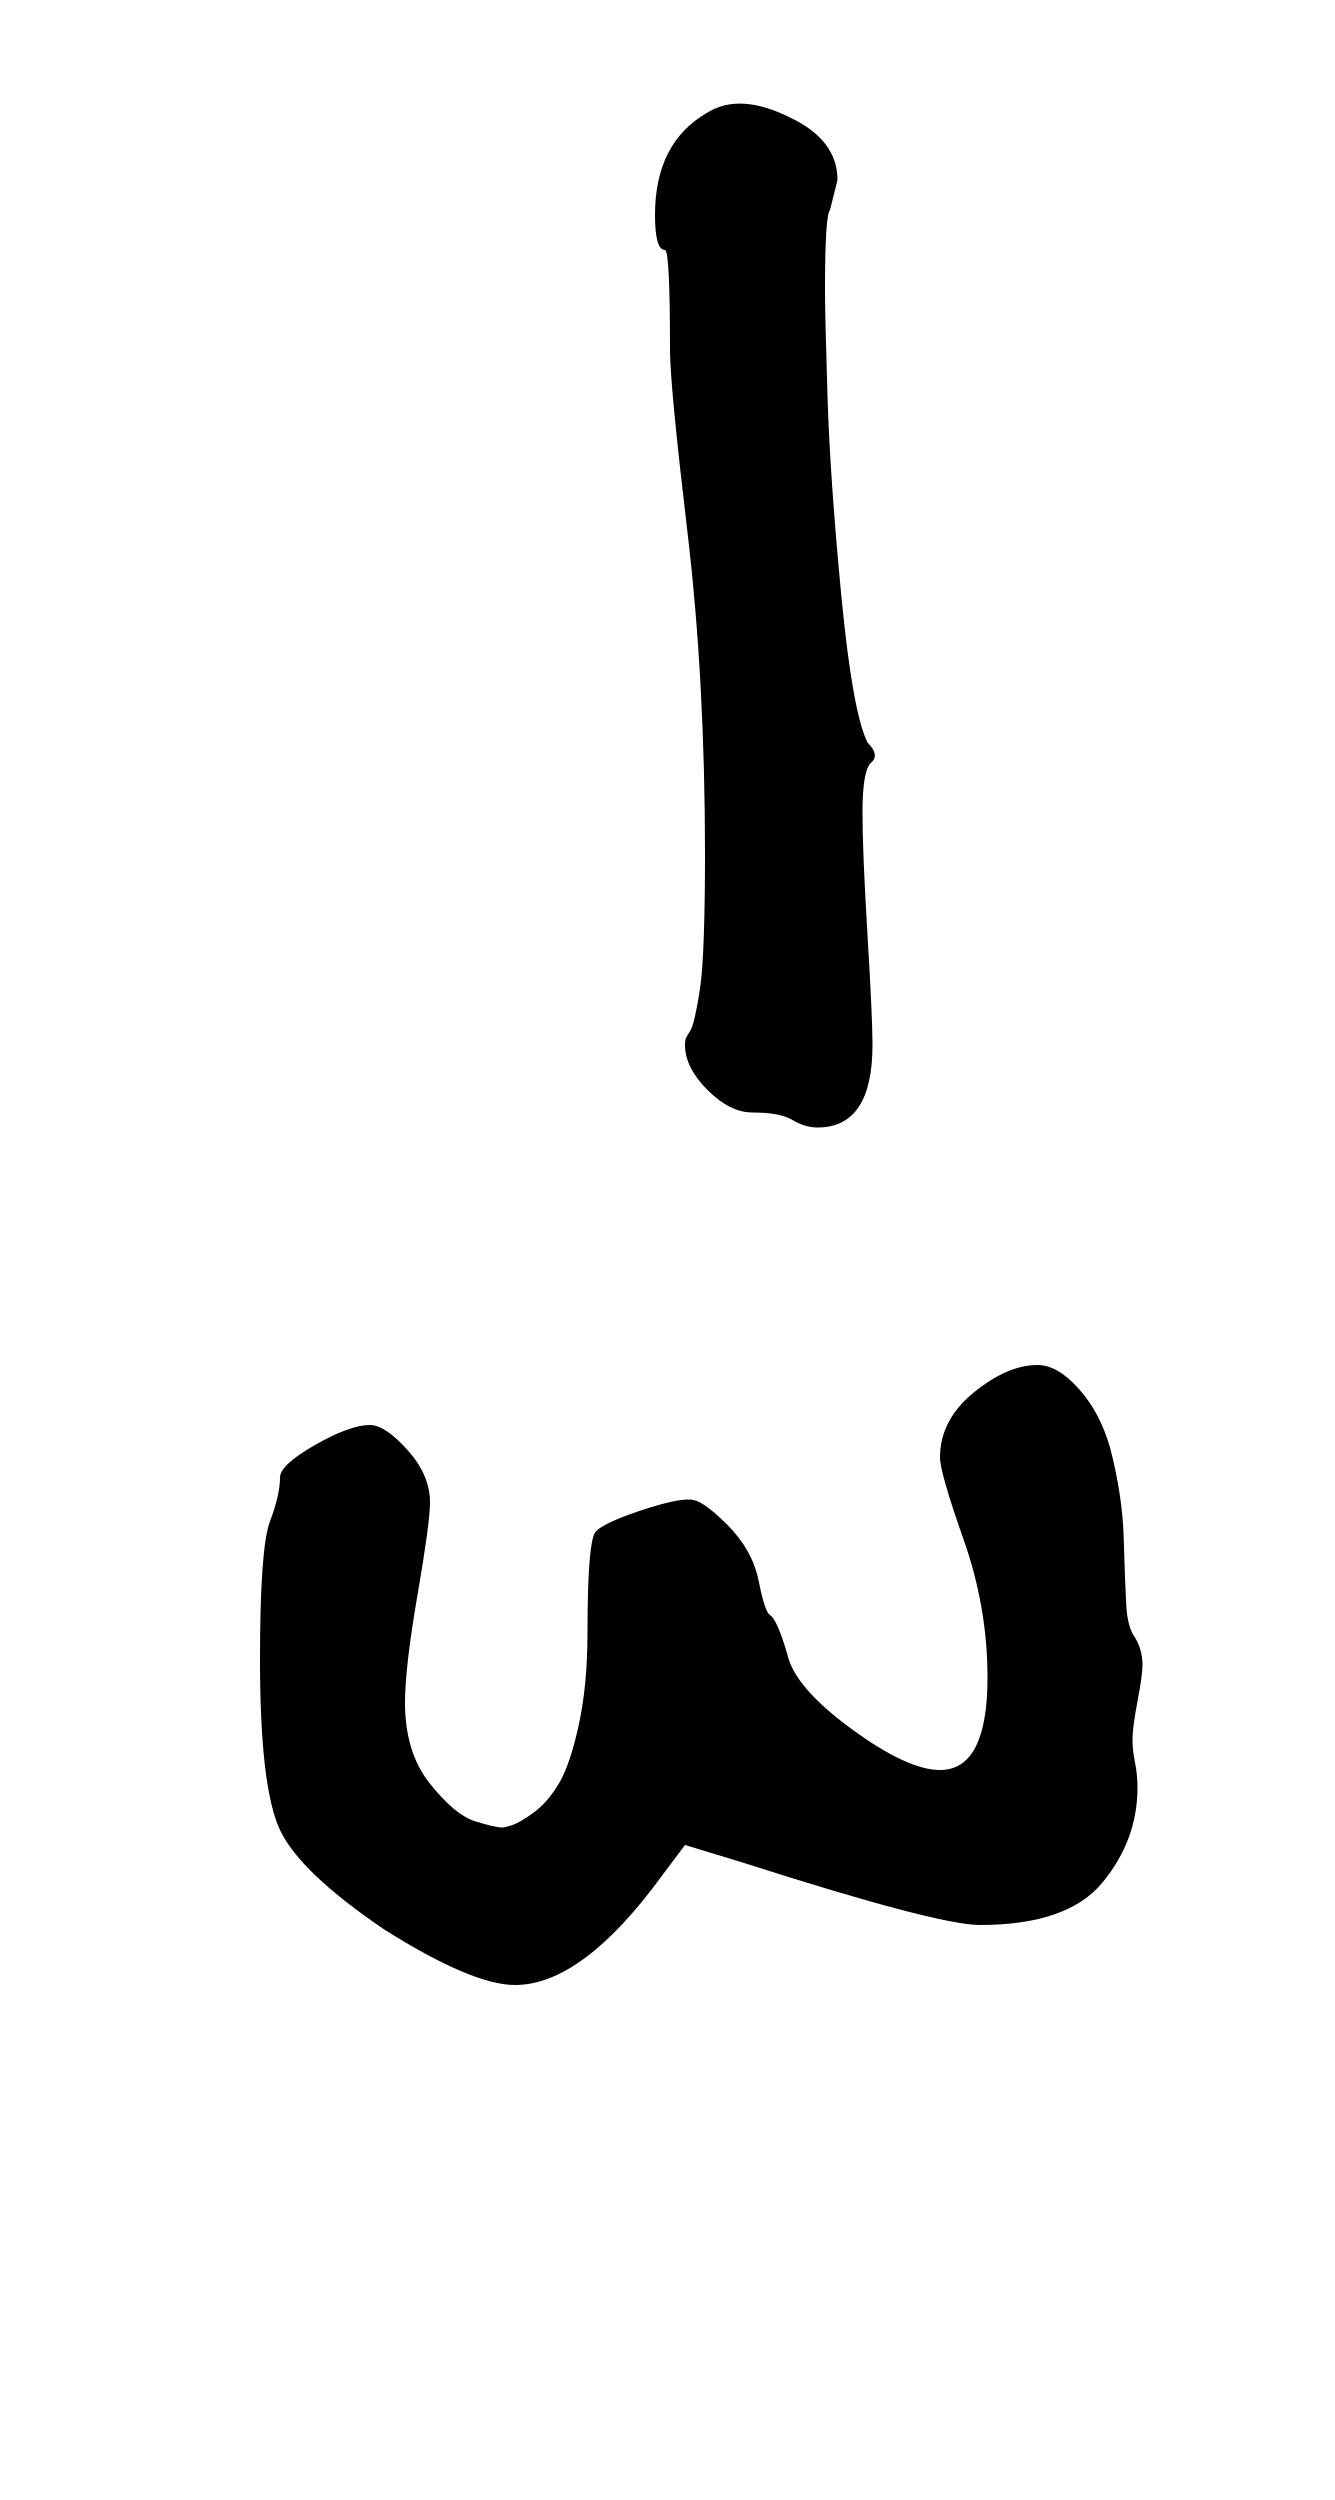
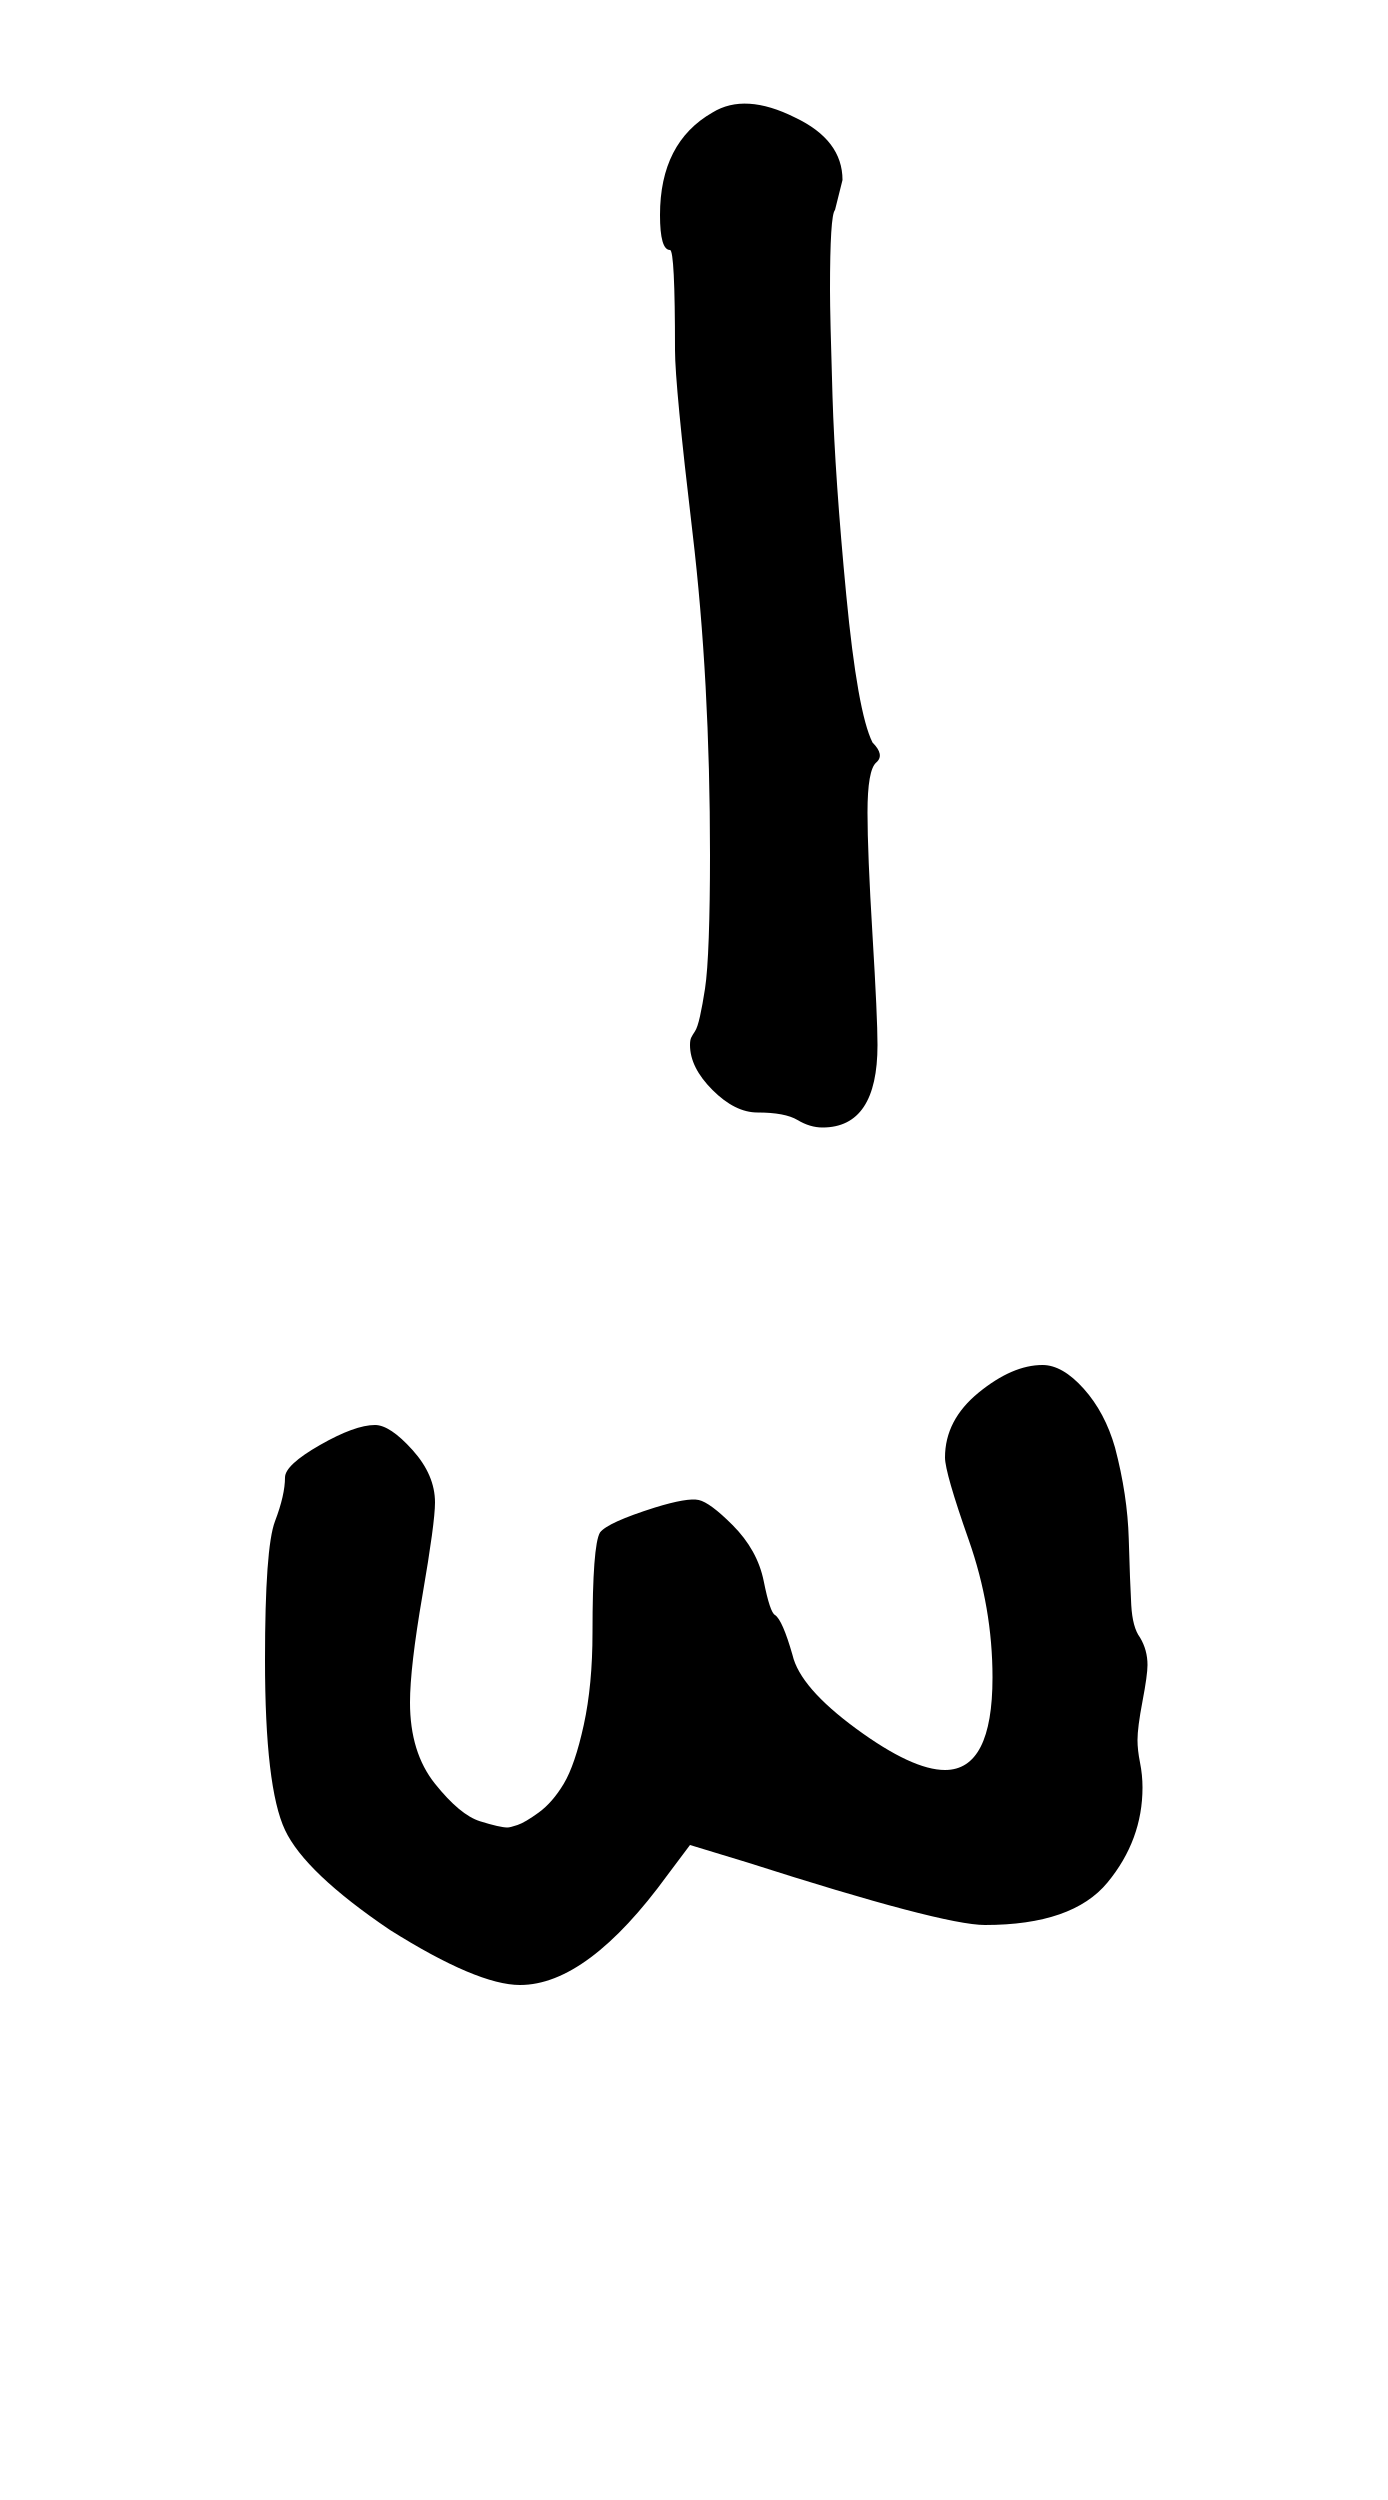
- <svg xmlns="http://www.w3.org/2000/svg" version="1.1" viewBox="-10 0 534 1000">
-   <path fill="currentColor" d="M443 696q0 4 1 9t1 10q0 21 -14 38t-49 17q-17 0 -95 -25l-23 -7l-9 12q-32 44 -59 44q-17 0 -52 -22q-34 -23 -42 -40t-8 -68q0 -45 4 -55.5t4 -17.5q0 -5 14 -13t22 -8q6 0 15 10t9 21q0 8 -5 37t-5 43q0 20 10 32.5t18 15t11 2.5q1 0 4 -1t8.5 -5t10 -11.5t8 -23.5 t3.5 -37q0 -35 3 -40q3 -4 22 -10q13 -4 17.5 -3t13.5 10q10 10 12.5 22.5t4.5 13.5q3 2 7 16q3 13 25.5 29.5t35.5 16.5q19 0 19 -37q0 -28 -9.5 -55t-9.5 -33q0 -15 13.5 -26t25.5 -11q8 0 16.5 9.5t12.5 23.5q5 19 5.5 36.5t1 26.5t3.5 13q3 5 3 11q0 4 -2 14.5t-2 15.5z M317 451q-5 0 -10 -3t-16 -3q-9 0 -18 -9t-9 -18q0 -2 0.5 -3t1.5 -2.5t2 -6t2 -11t1.5 -20.5t0.5 -33q0 -70 -7 -129t-7 -73q0 -40 -2 -40q-4 0 -4 -14q0 -29 21 -41q13 -8 33 2q19 9 19 25l-3 12q-2 2 -2 32q0 10 1 42.5t5.5 79.5t10.5 59q5 5 1.5 8t-3.5 20q0 16 2 49 t2 44q0 33 -22 33z" />
+ <svg xmlns="http://www.w3.org/2000/svg" version="1.1" viewBox="-10 0 555 1000">
+   <path fill="currentColor" d="M445 696q0 4 1 9t1 10q0 21 -14 38t-49 17q-17 0 -95 -25l-23 -7l-9 12q-32 44 -59 44q-17 0 -52 -22q-34 -23 -42 -40t-8 -68q0 -45 4 -55.5t4 -17.5q0 -5 14 -13t22 -8q6 0 15 10t9 21q0 8 -5 37t-5 43q0 20 10 32.5t18 15t11 2.5q1 0 4 -1t8.5 -5t10 -11.5t8 -23.5 t3.5 -37q0 -35 3 -40q3 -4 22 -10q13 -4 17.5 -3t13.5 10q10 10 12.5 22.5t4.5 13.5q3 2 7 16q3 13 25.5 29.5t35.5 16.5q19 0 19 -37q0 -28 -9.5 -55t-9.5 -33q0 -15 13.5 -26t25.5 -11q8 0 16.5 9.5t12.5 23.5q5 19 5.5 36.5t1 26.5t3.5 13q3 5 3 11q0 4 -2 14.5t-2 15.5z M319 451q-5 0 -10 -3t-16 -3q-9 0 -18 -9t-9 -18q0 -2 0.5 -3t1.5 -2.5t2 -6t2 -11t1.5 -20.5t0.5 -33q0 -70 -7 -129t-7 -73q0 -40 -2 -40q-4 0 -4 -14q0 -29 21 -41q13 -8 33 2q19 9 19 25l-3 12q-2 2 -2 32q0 10 1 42.5t5.5 79.5t10.5 59q5 5 1.5 8t-3.5 20q0 16 2 49 t2 44q0 33 -22 33z" />
</svg>
